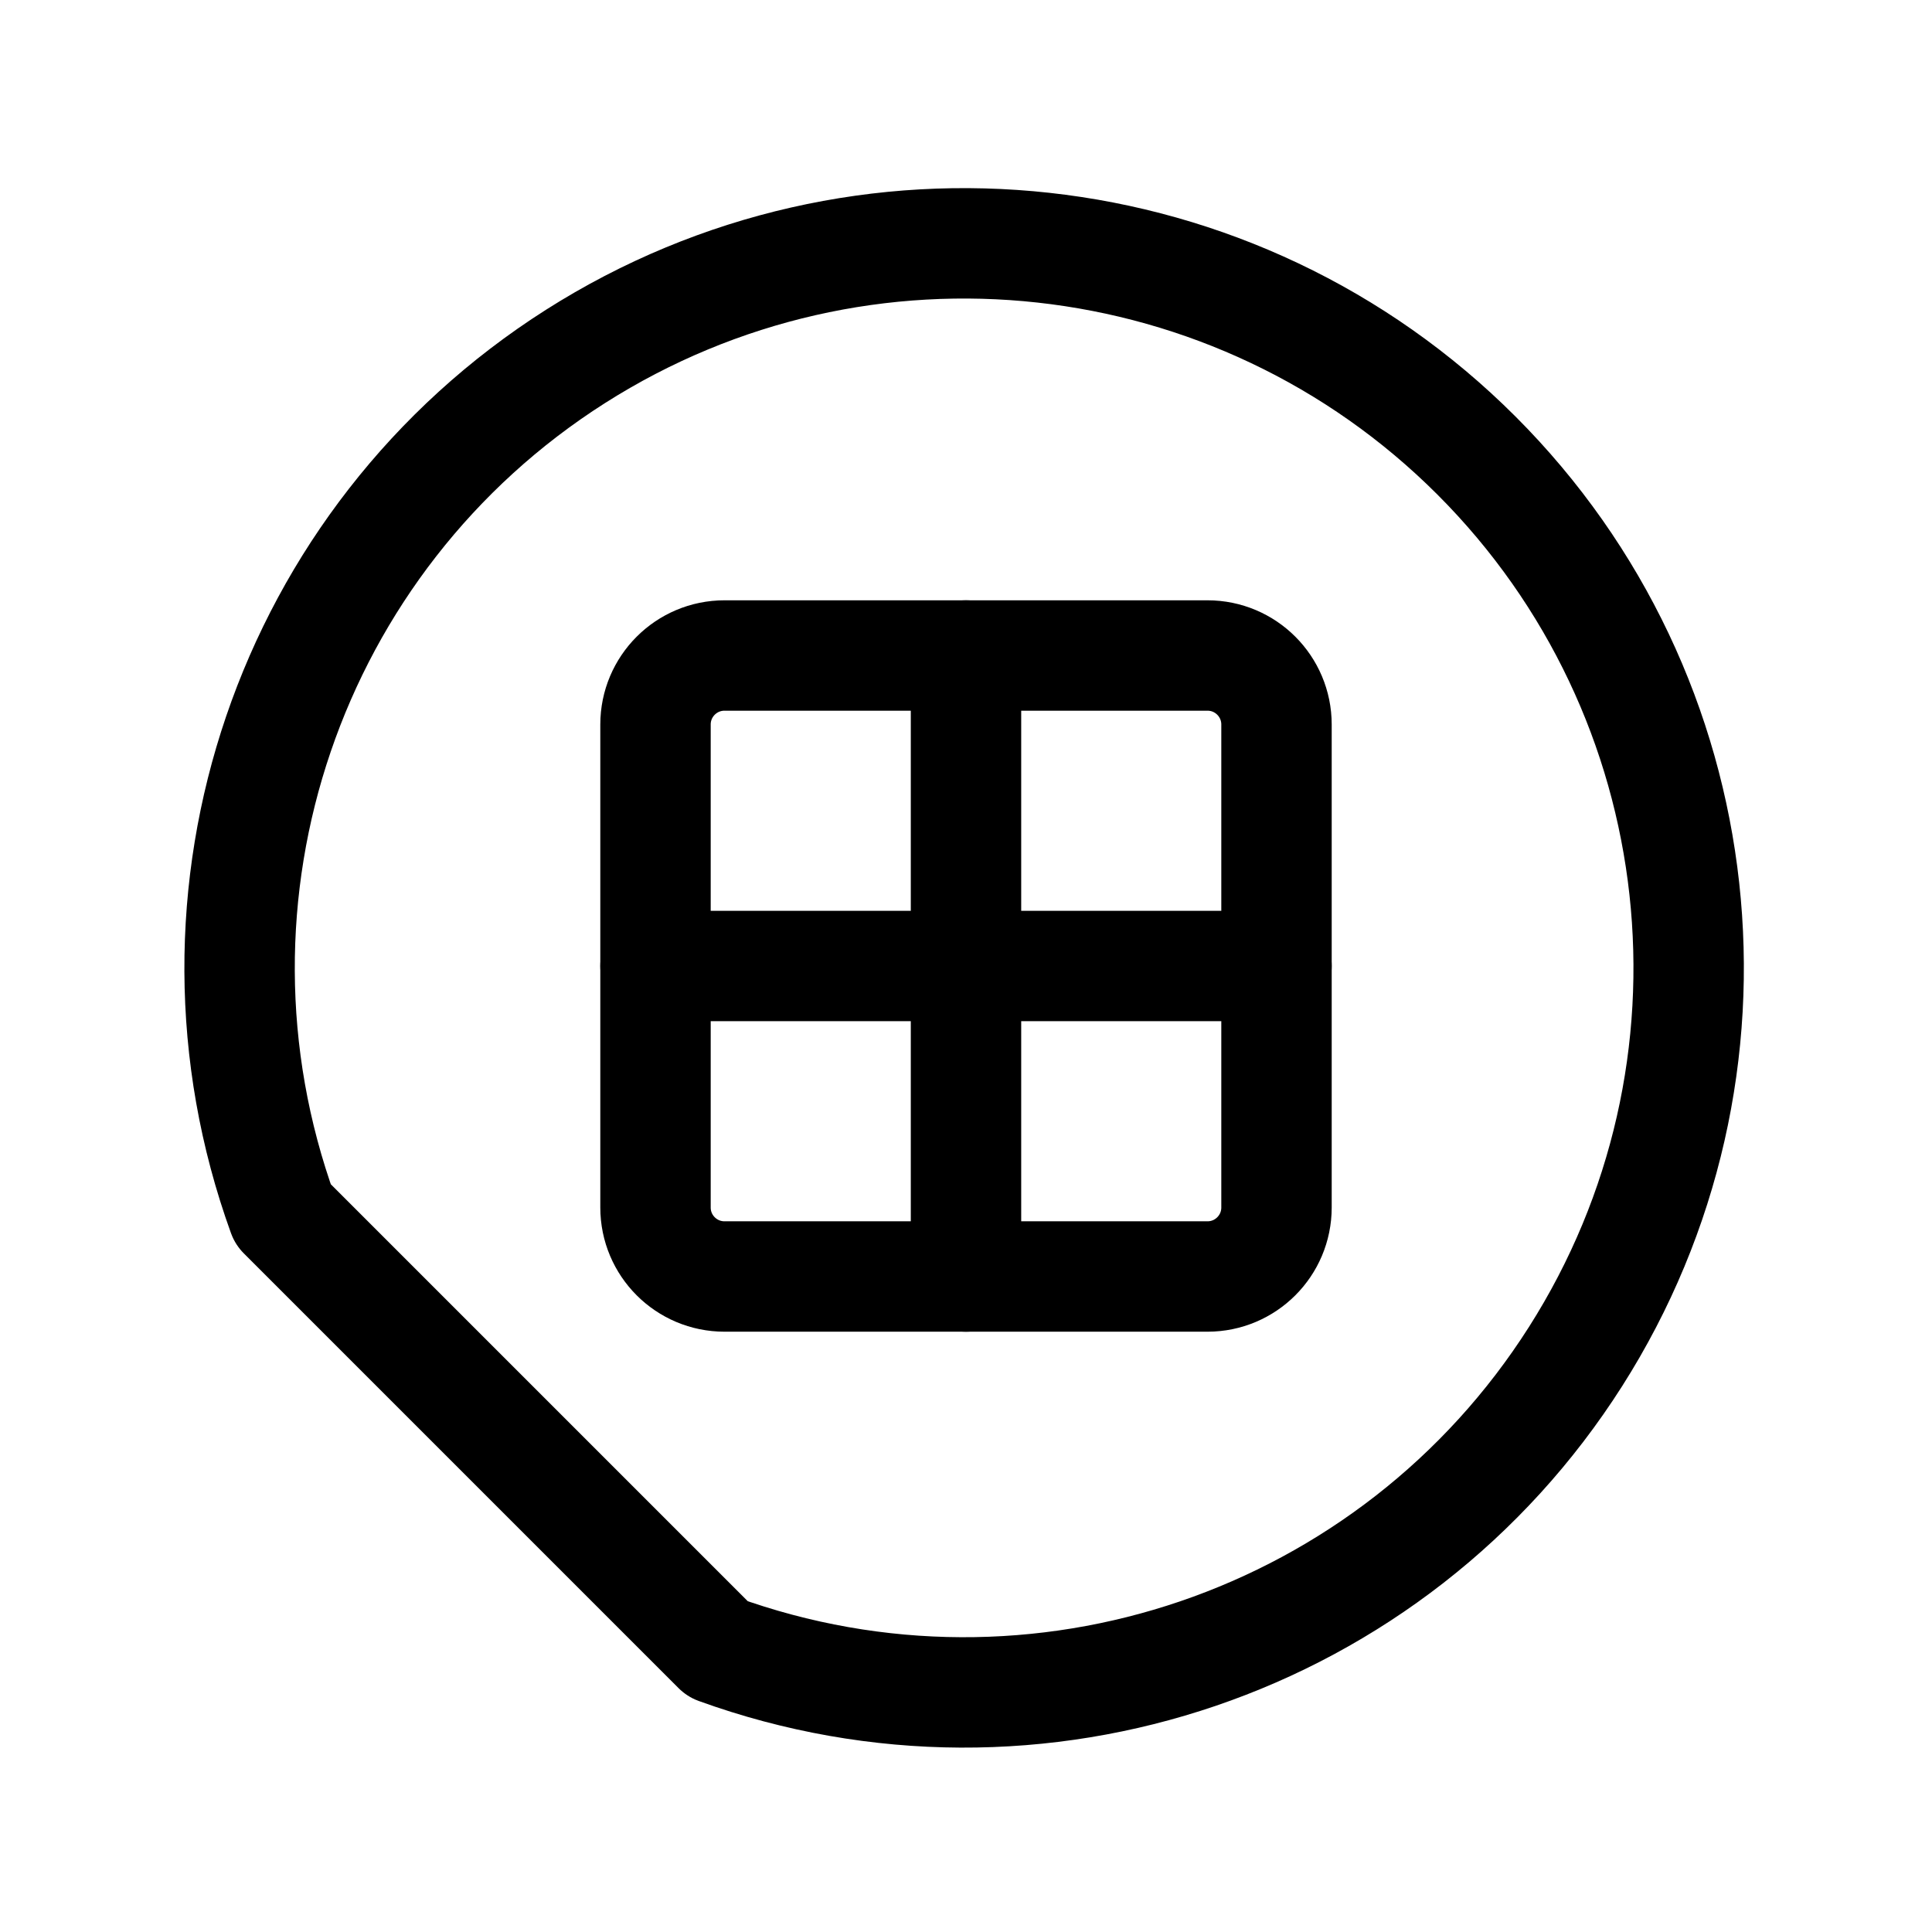
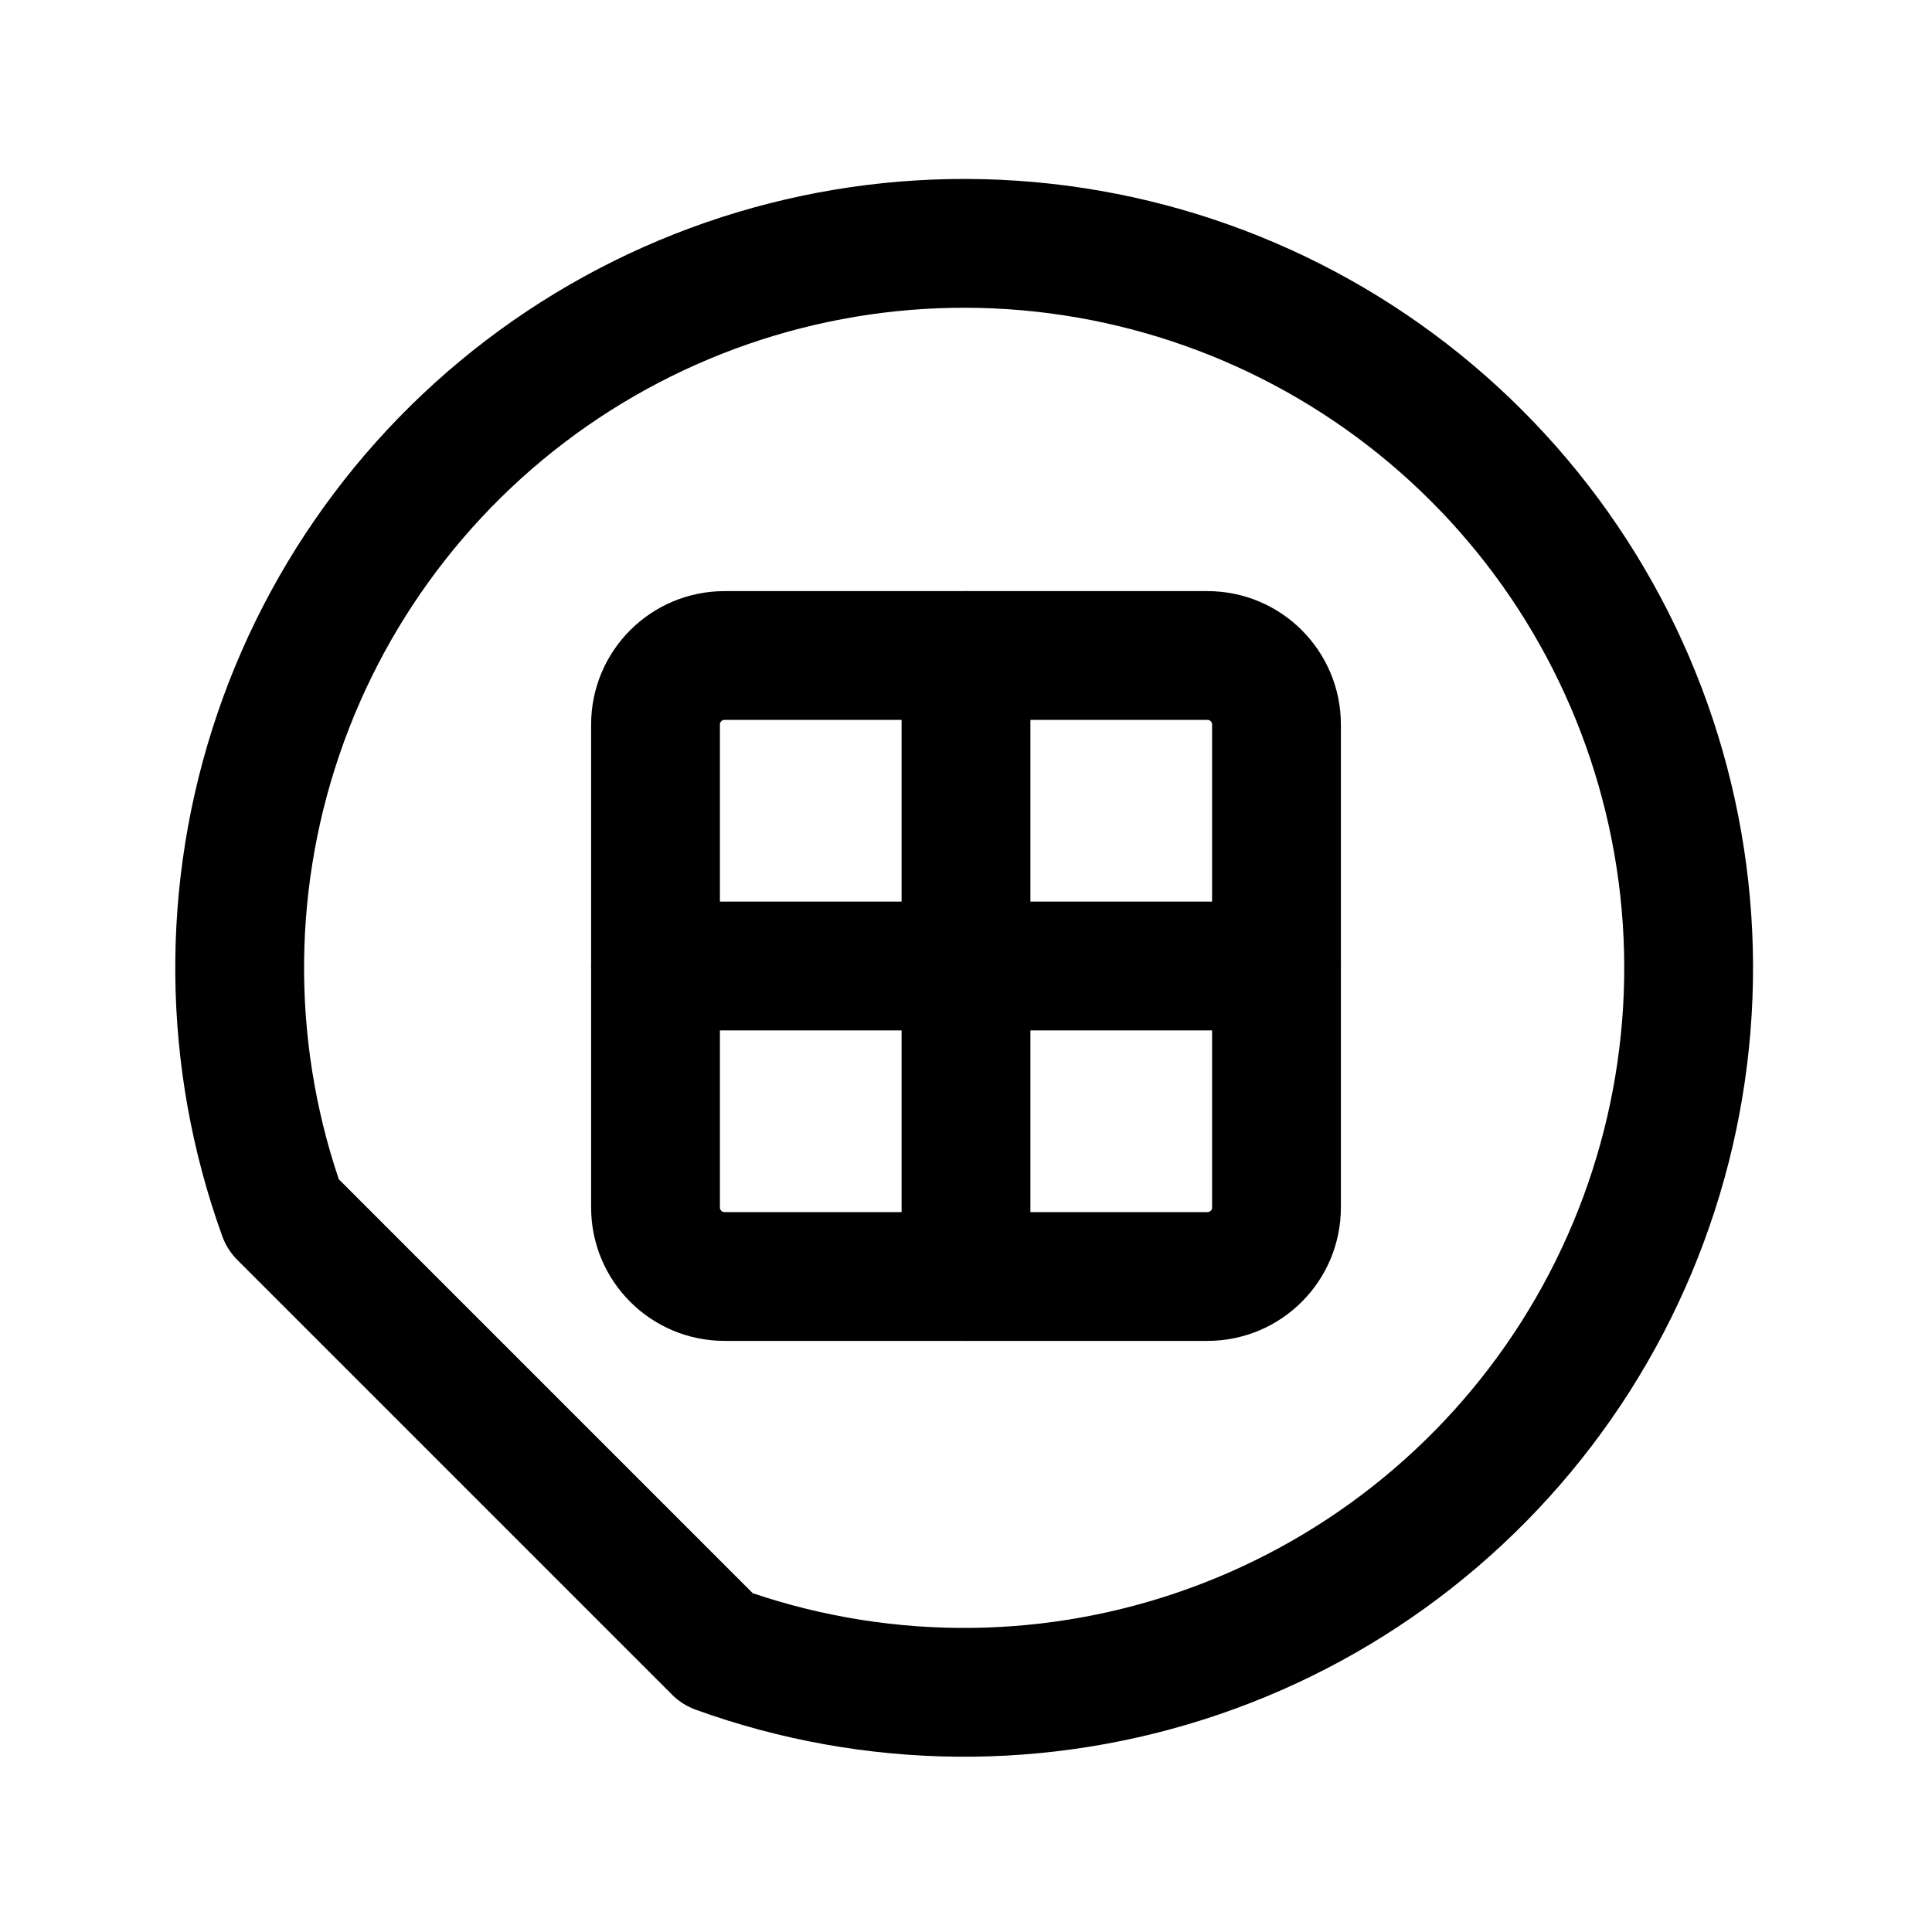
- <svg xmlns="http://www.w3.org/2000/svg" viewBox="0 0 28 28" fill="none" stroke="currentColor" stroke-width="1.6" stroke-linecap="round" stroke-linejoin="round">
-   <path d="M4.1 17.6A10.5 10.5 0 1 1 10.4 23.9z" />
-   <rect x="9.5" y="9.5" width="9" height="9" rx="1" />
-   <path d="M14 9.5v9M9.5 14h9" />
+ <svg xmlns="http://www.w3.org/2000/svg" width="24" height="24" viewBox="0 0 24 24" fill="none">
+   <path d="M3.514 15.086C2.818 13.161 2.798 11.056 3.459 9.118C4.119 7.181 5.421 5.526 7.148 4.428C8.876 3.33 10.926 2.853 12.961 3.077C14.996 3.301 16.893 4.211 18.341 5.659C19.789 7.106 20.699 9.004 20.923 11.039C21.147 13.074 20.67 15.124 19.572 16.852C18.474 18.579 16.819 19.881 14.882 20.541C12.944 21.202 10.839 21.182 8.914 20.486L3.514 15.086Z" stroke="currentColor" stroke-width="1.6" stroke-linecap="round" stroke-linejoin="round" />
+   <path d="M15 8.143H9C8.527 8.143 8.143 8.527 8.143 9V15C8.143 15.473 8.527 15.857 9 15.857H15C15.473 15.857 15.857 15.473 15.857 15V9C15.857 8.527 15.473 8.143 15 8.143Z" stroke="currentColor" stroke-width="1.6" stroke-linecap="round" stroke-linejoin="round" />
+   <path d="M12 8.143V15.857M8.143 12H15.857" stroke="currentColor" stroke-width="1.6" stroke-linecap="round" stroke-linejoin="round" />
</svg>
